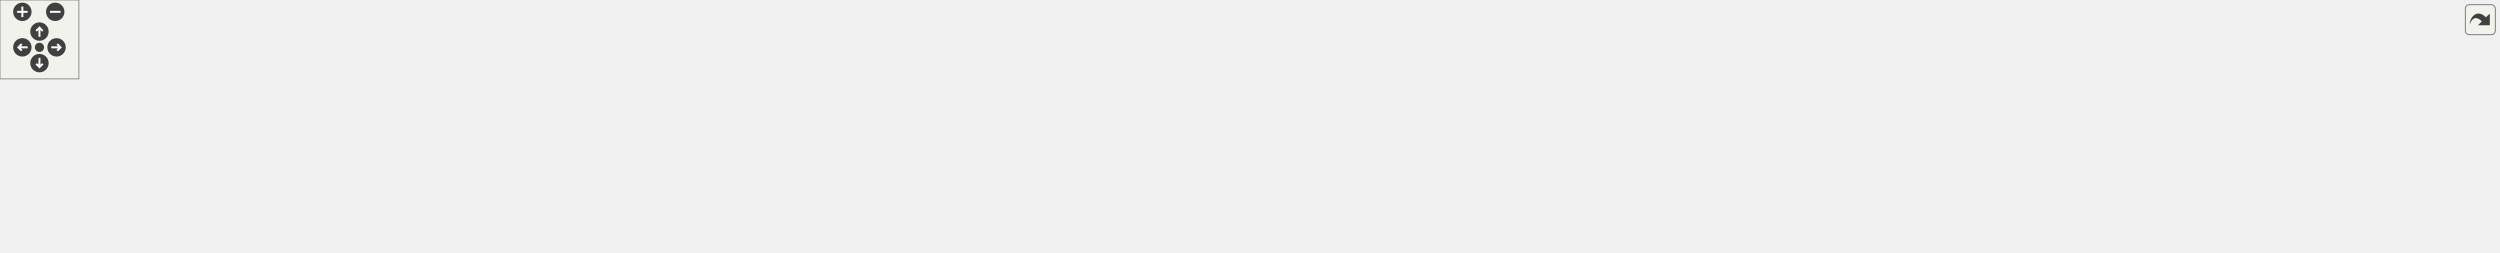
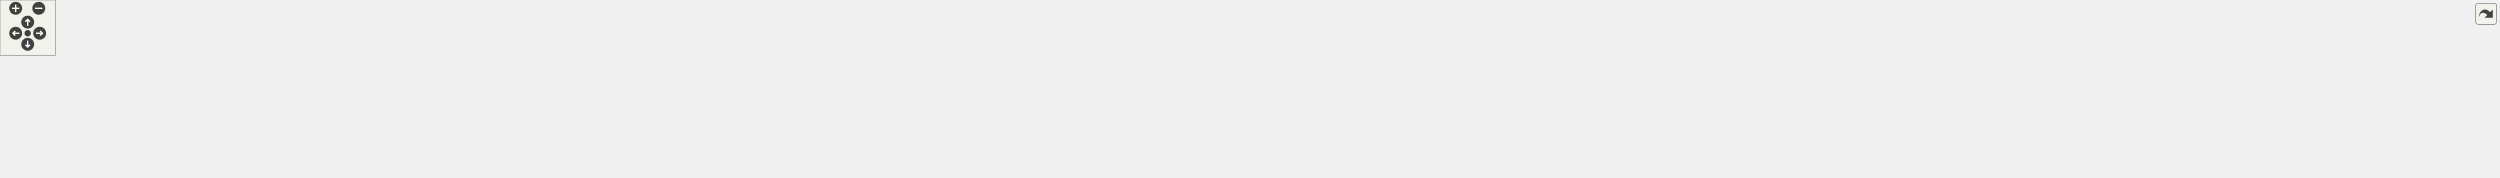
<svg xmlns="http://www.w3.org/2000/svg" xmlns:xlink="http://www.w3.org/1999/xlink" id="main" version="1.1" xml:space="preserve">
  <style type="text/css">
.edge:hover path { stroke: red; }
.edge:hover polygon { stroke: red; fill: red; }
</style>
  <defs>
    <circle id="rim" cx="0" cy="0" r="7" />
    <circle id="rim2" cx="0" cy="0" r="3.5" />
    <g id="zoomPlus">
      <use xlink:href="#rim" fill="#404040">
        <set attributeName="fill" to="#808080" begin="zoomplus.mouseover" end="zoomplus.mouseout" />
      </use>
      <path d="M-4,0h8M0,-4v8" fill="none" stroke="white" stroke-width="1.5" pointer-events="none" />
    </g>
    <g id="zoomMin">
      <use xlink:href="#rim" fill="#404040">
        <set attributeName="fill" to="#808080" begin="zoomminus.mouseover" end="zoomminus.mouseout" />
      </use>
      <path d="M-4,0h8" fill="none" stroke="white" stroke-width="1.5" pointer-events="none" />
    </g>
    <g id="dirArrow">
      <path fill="none" stroke="white" stroke-width="1.5" d="M0,-3.0v7 M-2.5,-0.5L0,-3.0L2.5,-0.5" />
    </g>
    <g id="resetDef">
      <use xlink:href="#rim2" fill="#404040">
        <set attributeName="fill" to="#808080" begin="reset.mouseover" end="reset.mouseout" />
      </use>
    </g>
  </defs>
  <svg id="graph" class="graph">
    <g id="viewport">
      <g id="node1" class="node">
        <g id="a_node1">
          <a xlink:title=" ">
-             <polygon fill="#bfbfbf" stroke="black" points="1078.5,-112.5 1078.5,-131.5 1206.5,-131.5 1206.5,-112.5 1078.5,-112.5" />
-             <text text-anchor="middle" x="1142.5" y="-119.5" font-family="Helvetica,sans-Serif" font-size="10.00">include/roar/response.hpp</text>
+             <polygon fill="#bfbfbf" stroke="black" points="1303,-112.5 1303,-131.5 1431,-131.5 1431,-112.5 1303,-112.5" />
+             <text text-anchor="middle" x="1367" y="-119.5" font-family="Helvetica,sans-Serif" font-size="10.00">include/roar/response.hpp</text>
          </a>
        </g>
      </g>
      <g id="node2" class="node">
        <g id="a_node2">
+           <a xlink:href="promise__compat_8hpp.html" target="_top" xlink:title=" ">
+             <polygon fill="none" stroke="black" points="518.5,-56.5 518.5,-75.5 671.5,-75.5 671.5,-56.5 518.5,-56.5" />
+             <text text-anchor="middle" x="595" y="-63.5" font-family="Helvetica,sans-Serif" font-size="10.00">roar/detail/promise_compat.hpp</text>
+           </a>
+         </g>
+       </g>
+       <g id="edge1" class="edge">
+         <path fill="none" stroke="midnightblue" d="M1302.84,-116.51C1164.49,-106.84 838.02,-84 681.56,-73.05" />
+         <polygon fill="midnightblue" stroke="midnightblue" points="681.72,-69.56 671.5,-72.35 681.23,-76.54 681.72,-69.56" />
+       </g>
+       <g id="node4" class="node">
+         <g id="a_node4">
+           <a xlink:title=" ">
+             <polygon fill="none" stroke="#bfbfbf" points="532,-0.5 532,-19.5 658,-19.5 658,-0.5 532,-0.5" />
+             <text text-anchor="middle" x="595" y="-7.5" font-family="Helvetica,sans-Serif" font-size="10.00">promise-cpp/promise.hpp</text>
+           </a>
+         </g>
+       </g>
+       <g id="edge35" class="edge">
+         <path fill="none" stroke="midnightblue" d="M1302.79,-116.25C1217.07,-109.49 1060.62,-95.7 928,-76 825.68,-60.8 707.05,-35.87 642.62,-21.71" />
+         <polygon fill="midnightblue" stroke="midnightblue" points="643.28,-18.27 632.76,-19.53 641.77,-25.1 643.28,-18.27" />
+       </g>
+       <g id="node5" class="node">
+         <g id="a_node5">
          <a xlink:href="cors_8hpp.html" target="_top" xlink:title=" ">
-             <polygon fill="none" stroke="black" points="339.5,-56.5 339.5,-75.5 413.5,-75.5 413.5,-56.5 339.5,-56.5" />
-             <text text-anchor="middle" x="376.5" y="-63.5" font-family="Helvetica,sans-Serif" font-size="10.00">roar/cors.hpp</text>
-           </a>
-         </g>
-       </g>
-       <g id="edge1" class="edge">
-         <path fill="none" stroke="midnightblue" d="M1078.18,-116.47C927.76,-105.86 555.78,-79.64 423.84,-70.34" />
-         <polygon fill="midnightblue" stroke="midnightblue" points="423.88,-66.83 413.66,-69.62 423.39,-73.81 423.88,-66.83" />
+             <polygon fill="none" stroke="black" points="937,-56.5 937,-75.5 1011,-75.5 1011,-56.5 937,-56.5" />
+             <text text-anchor="middle" x="974" y="-63.5" font-family="Helvetica,sans-Serif" font-size="10.00">roar/cors.hpp</text>
+           </a>
+         </g>
+       </g>
+       <g id="edge4" class="edge">
+         <path fill="none" stroke="midnightblue" d="M1304.73,-112.44C1225.92,-101.62 1091.95,-83.21 1021.12,-73.48" />
+         <polygon fill="midnightblue" stroke="midnightblue" points="1021.53,-70 1011.15,-72.1 1020.58,-76.93 1021.53,-70" />
+       </g>
+       <g id="node12" class="node">
+         <g id="a_node12">
+           <a xlink:href="request_8hpp.html" target="_top" xlink:title=" ">
+             <polygon fill="none" stroke="black" points="1323.5,-56.5 1323.5,-75.5 1410.5,-75.5 1410.5,-56.5 1323.5,-56.5" />
+             <text text-anchor="middle" x="1367" y="-63.5" font-family="Helvetica,sans-Serif" font-size="10.00">roar/request.hpp</text>
+           </a>
+         </g>
+       </g>
+       <g id="edge11" class="edge">
+         <path fill="none" stroke="midnightblue" d="M1367,-112.08C1367,-105.01 1367,-94.86 1367,-85.99" />
+         <polygon fill="midnightblue" stroke="midnightblue" points="1370.5,-85.75 1367,-75.75 1363.5,-85.75 1370.5,-85.75" />
+       </g>
+       <g id="node13" class="node">
+         <g id="a_node13">
+           <a xlink:title=" ">
+             <polygon fill="none" stroke="#bfbfbf" points="1220.5,-0.5 1220.5,-19.5 1369.5,-19.5 1369.5,-0.5 1220.5,-0.5" />
+             <text text-anchor="middle" x="1295" y="-7.5" font-family="Helvetica,sans-Serif" font-size="10.00">boost/beast/http/message.hpp</text>
+           </a>
+         </g>
+       </g>
+       <g id="edge33" class="edge">
+         <path fill="none" stroke="midnightblue" d="M1353.14,-112.28C1341.39,-104.21 1324.91,-91.2 1315,-76 1305.83,-61.94 1300.68,-43.45 1297.91,-29.78" />
+         <polygon fill="midnightblue" stroke="midnightblue" points="1301.3,-28.88 1296.1,-19.64 1294.41,-30.1 1301.3,-28.88" />
+       </g>
+       <g id="node22" class="node">
+         <g id="a_node22">
+           <a xlink:href="error_8hpp.html" target="_top" xlink:title=" ">
+             <polygon fill="none" stroke="black" points="396,-56.5 396,-75.5 470,-75.5 470,-56.5 396,-56.5" />
+             <text text-anchor="middle" x="433" y="-63.5" font-family="Helvetica,sans-Serif" font-size="10.00">roar/error.hpp</text>
+           </a>
+         </g>
+       </g>
+       <g id="edge24" class="edge">
+         <path fill="none" stroke="midnightblue" d="M1302.86,-119.07C1160.05,-114.46 805.13,-101.27 509,-76 499.67,-75.2 489.71,-74.16 480.18,-73.07" />
+         <polygon fill="midnightblue" stroke="midnightblue" points="480.4,-69.58 470.06,-71.88 479.58,-76.53 480.4,-69.58" />
+       </g>
+       <g id="node27" class="node">
+         <g id="a_node27">
+           <a xlink:href="first__type_8hpp.html" target="_top" xlink:title=" ">
+             <polygon fill="none" stroke="black" points="1428.5,-56.5 1428.5,-75.5 1619.5,-75.5 1619.5,-56.5 1428.5,-56.5" />
+             <text text-anchor="middle" x="1524" y="-63.5" font-family="Helvetica,sans-Serif" font-size="10.00">roar/detail/template_utility/first_type.hpp</text>
+           </a>
+         </g>
+       </g>
+       <g id="edge32" class="edge">
+         <path fill="none" stroke="midnightblue" d="M1391.88,-112.44C1418.29,-103.36 1460.22,-88.94 1489.74,-78.78" />
+         <polygon fill="midnightblue" stroke="midnightblue" points="1490.92,-82.08 1499.24,-75.52 1488.64,-75.46 1490.92,-82.08" />
+       </g>
+       <g id="node28" class="node">
+         <g id="a_node28">
+           <a xlink:title=" ">
+             <polygon fill="none" stroke="#bfbfbf" points="1638,-56.5 1638,-75.5 1796,-75.5 1796,-56.5 1638,-56.5" />
+             <text text-anchor="middle" x="1717" y="-63.5" font-family="Helvetica,sans-Serif" font-size="10.00">boost/beast/http/string_body.hpp</text>
+           </a>
+         </g>
+       </g>
+       <g id="edge34" class="edge">
+         <path fill="none" stroke="midnightblue" d="M1422.46,-112.44C1484.67,-102.85 1585.48,-87.29 1651.51,-77.1" />
+         <polygon fill="midnightblue" stroke="midnightblue" points="1652.45,-80.5 1661.8,-75.52 1651.38,-73.58 1652.45,-80.5" />
+       </g>
+       <g id="node29" class="node">
+         <g id="a_node29">
+           <a xlink:title=" ">
+             <polygon fill="none" stroke="#bfbfbf" points="1814,-56.5 1814,-75.5 1876,-75.5 1876,-56.5 1814,-56.5" />
+             <text text-anchor="middle" x="1845" y="-63.5" font-family="Helvetica,sans-Serif" font-size="10.00">type_traits</text>
+           </a>
+         </g>
+       </g>
+       <g id="edge36" class="edge">
+         <path fill="none" stroke="midnightblue" d="M1431.15,-116.81C1514.77,-110.81 1665.69,-98.17 1803.71,-76.04" />
+         <polygon fill="midnightblue" stroke="midnightblue" points="1804.32,-79.49 1813.63,-74.43 1803.19,-72.58 1804.32,-79.49" />
+       </g>
+       <g id="node30" class="node">
+         <g id="a_node30">
+           <a xlink:title=" ">
+             <polygon fill="none" stroke="#bfbfbf" points="1894.5,-56.5 1894.5,-75.5 1945.5,-75.5 1945.5,-56.5 1894.5,-56.5" />
+             <text text-anchor="middle" x="1920" y="-63.5" font-family="Helvetica,sans-Serif" font-size="10.00">numeric</text>
+           </a>
+         </g>
+       </g>
+       <g id="edge37" class="edge">
+         <path fill="none" stroke="midnightblue" d="M1431.23,-118.83C1527.64,-114.82 1715.53,-104.09 1884.42,-75.79" />
+         <polygon fill="midnightblue" stroke="midnightblue" points="1885.22,-79.21 1894.49,-74.08 1884.05,-72.3 1885.22,-79.21" />
+       </g>
+       <g id="node31" class="node">
+         <g id="a_node31">
+           <a xlink:title=" ">
+             <polygon fill="none" stroke="#bfbfbf" points="1963.5,-56.5 1963.5,-75.5 2010.5,-75.5 2010.5,-56.5 1963.5,-56.5" />
+             <text text-anchor="middle" x="1987" y="-63.5" font-family="Helvetica,sans-Serif" font-size="10.00">iterator</text>
+           </a>
+         </g>
+       </g>
+       <g id="edge38" class="edge">
+         <path fill="none" stroke="midnightblue" d="M1431.04,-120.23C1537.77,-118.05 1758.76,-109.68 1953.24,-75.99" />
+         <polygon fill="midnightblue" stroke="midnightblue" points="1954.11,-79.39 1963.36,-74.21 1952.9,-72.5 1954.11,-79.39" />
+       </g>
+       <g id="node3" class="node">
+         <g id="a_node3">
+           <a xlink:title=" ">
+             <polygon fill="none" stroke="#bfbfbf" points="454.5,-0.5 454.5,-19.5 513.5,-19.5 513.5,-0.5 454.5,-0.5" />
+             <text text-anchor="middle" x="484" y="-7.5" font-family="Helvetica,sans-Serif" font-size="10.00">functional</text>
+           </a>
+         </g>
+       </g>
+       <g id="edge2" class="edge">
+         <path fill="none" stroke="midnightblue" d="M577.17,-56.32C559.28,-47.62 531.52,-34.12 510.95,-24.11" />
+         <polygon fill="midnightblue" stroke="midnightblue" points="512.31,-20.88 501.79,-19.65 509.25,-27.18 512.31,-20.88" />
+       </g>
+       <g id="edge3" class="edge">
+         <path fill="none" stroke="midnightblue" d="M595,-56.08C595,-49.01 595,-38.86 595,-29.99" />
+         <polygon fill="midnightblue" stroke="midnightblue" points="598.5,-29.75 595,-19.75 591.5,-29.75 598.5,-29.75" />
+       </g>
+       <g id="node6" class="node">
+         <g id="a_node6">
+           <a xlink:title=" ">
+             <polygon fill="none" stroke="#bfbfbf" points="808.5,-0.5 808.5,-19.5 935.5,-19.5 935.5,-0.5 808.5,-0.5" />
+             <text text-anchor="middle" x="872" y="-7.5" font-family="Helvetica,sans-Serif" font-size="10.00">boost/beast/http/field.hpp</text>
+           </a>
+         </g>
+       </g>
+       <g id="edge5" class="edge">
+         <path fill="none" stroke="midnightblue" d="M957.61,-56.32C941.33,-47.7 916.13,-34.36 897.28,-24.39" />
+         <polygon fill="midnightblue" stroke="midnightblue" points="898.82,-21.24 888.35,-19.65 895.55,-27.43 898.82,-21.24" />
+       </g>
+       <g id="node7" class="node">
+         <g id="a_node7">
+           <a xlink:title=" ">
+             <polygon fill="none" stroke="#bfbfbf" points="1013,-0.5 1013,-19.5 1141,-19.5 1141,-0.5 1013,-0.5" />
+             <text text-anchor="middle" x="1077" y="-7.5" font-family="Helvetica,sans-Serif" font-size="10.00">boost/beast/http/verb.hpp</text>
+           </a>
+         </g>
+       </g>
+       <g id="edge6" class="edge">
+         <path fill="none" stroke="midnightblue" d="M990.55,-56.32C1006.99,-47.7 1032.43,-34.36 1051.47,-24.39" />
+         <polygon fill="midnightblue" stroke="midnightblue" points="1053.26,-27.4 1060.49,-19.65 1050.01,-21.2 1053.26,-27.4" />
+       </g>
+       <g id="node8" class="node">
+         <g id="a_node8">
+           <a xlink:title=" ">
+             <polygon fill="none" stroke="#bfbfbf" points="953.5,-0.5 953.5,-19.5 994.5,-19.5 994.5,-0.5 953.5,-0.5" />
+             <text text-anchor="middle" x="974" y="-7.5" font-family="Helvetica,sans-Serif" font-size="10.00">string</text>
+           </a>
+         </g>
+       </g>
+       <g id="edge7" class="edge">
+         <path fill="none" stroke="midnightblue" d="M974,-56.08C974,-49.01 974,-38.86 974,-29.99" />
+         <polygon fill="midnightblue" stroke="midnightblue" points="977.5,-29.75 974,-19.75 970.5,-29.75 977.5,-29.75" />
      </g>
      <g id="node9" class="node">
        <g id="a_node9">
-           <a xlink:href="request_8hpp.html" target="_top" xlink:title=" ">
-             <polygon fill="none" stroke="black" points="749,-56.5 749,-75.5 836,-75.5 836,-56.5 749,-56.5" />
-             <text text-anchor="middle" x="792.5" y="-63.5" font-family="Helvetica,sans-Serif" font-size="10.00">roar/request.hpp</text>
+           <a xlink:title=" ">
+             <polygon fill="none" stroke="#bfbfbf" points="1159,-0.5 1159,-19.5 1203,-19.5 1203,-0.5 1159,-0.5" />
+             <text text-anchor="middle" x="1181" y="-7.5" font-family="Helvetica,sans-Serif" font-size="10.00">vector</text>
          </a>
        </g>
      </g>
      <g id="edge8" class="edge">
-         <path fill="none" stroke="midnightblue" d="M1084.12,-112.47C1026.36,-103.96 935.16,-90.33 846.16,-76.08" />
-         <polygon fill="midnightblue" stroke="midnightblue" points="846.59,-72.61 836.16,-74.48 845.48,-79.52 846.59,-72.61" />
+         <path fill="none" stroke="midnightblue" d="M1008.82,-56.45C1042.37,-48.13 1094.8,-34.93 1148.91,-20.24" />
+         <polygon fill="midnightblue" stroke="midnightblue" points="1149.95,-23.58 1158.67,-17.58 1148.1,-16.83 1149.95,-23.58" />
      </g>
      <g id="node10" class="node">
        <g id="a_node10">
          <a xlink:title=" ">
-             <polygon fill="none" stroke="#bfbfbf" points="545,-0.5 545,-19.5 694,-19.5 694,-0.5 545,-0.5" />
-             <text text-anchor="middle" x="619.5" y="-7.5" font-family="Helvetica,sans-Serif" font-size="10.00">boost/beast/http/message.hpp</text>
-           </a>
-         </g>
+             <polygon fill="none" stroke="#bfbfbf" points="676,-0.5 676,-19.5 722,-19.5 722,-0.5 676,-0.5" />
+             <text text-anchor="middle" x="699" y="-7.5" font-family="Helvetica,sans-Serif" font-size="10.00">cctype</text>
+           </a>
+         </g>
+       </g>
+       <g id="edge9" class="edge">
+         <path fill="none" stroke="midnightblue" d="M936.73,-59.18C890.82,-51.78 810.25,-38.01 732.03,-20.07" />
+         <polygon fill="midnightblue" stroke="midnightblue" points="732.54,-16.59 722.01,-17.74 730.96,-23.41 732.54,-16.59" />
+       </g>
+       <g id="node11" class="node">
+         <g id="a_node11">
+           <a xlink:title=" ">
+             <polygon fill="none" stroke="#bfbfbf" points="740,-0.5 740,-19.5 790,-19.5 790,-0.5 740,-0.5" />
+             <text text-anchor="middle" x="765" y="-7.5" font-family="Helvetica,sans-Serif" font-size="10.00">optional</text>
+           </a>
+         </g>
+       </g>
+       <g id="edge10" class="edge">
+         <path fill="none" stroke="midnightblue" d="M940.88,-56.44C902.42,-46.51 839.25,-30.18 800,-20.04" />
+         <polygon fill="midnightblue" stroke="midnightblue" points="800.65,-16.6 790.09,-17.48 798.9,-23.37 800.65,-16.6" />
      </g>
      <g id="edge21" class="edge">
-         <path fill="none" stroke="midnightblue" d="M1078.31,-121.26C997.65,-119.91 855.82,-111.95 740.5,-76 702.92,-64.28 663.49,-40.65 640.22,-25.34" />
-         <polygon fill="midnightblue" stroke="midnightblue" points="642.11,-22.39 631.85,-19.73 638.21,-28.2 642.11,-22.39" />
+         <path fill="none" stroke="midnightblue" d="M1323.31,-61.97C1256.6,-56.82 1125.31,-44.65 1004.69,-19.79" />
+         <polygon fill="midnightblue" stroke="midnightblue" points="1005.04,-16.28 994.54,-17.66 1003.61,-23.14 1005.04,-16.28" />
+       </g>
+       <g id="edge22" class="edge">
+         <path fill="none" stroke="midnightblue" d="M1337.53,-56.44C1303.5,-46.56 1247.73,-30.37 1212.76,-20.22" />
+         <polygon fill="midnightblue" stroke="midnightblue" points="1213.63,-16.83 1203.05,-17.4 1211.68,-23.55 1213.63,-16.83" />
+       </g>
+       <g id="edge20" class="edge">
+         <path fill="none" stroke="midnightblue" d="M1323.3,-64.09C1227.75,-61.56 993.34,-52.28 800,-20 799.9,-19.98 799.8,-19.97 799.7,-19.95" />
+         <polygon fill="midnightblue" stroke="midnightblue" points="800.62,-16.56 790.12,-18.01 799.23,-23.43 800.62,-16.56" />
+       </g>
+       <g id="edge12" class="edge">
+         <path fill="none" stroke="midnightblue" d="M1355.43,-56.32C1344.58,-48.18 1328.12,-35.84 1315.12,-26.09" />
+         <polygon fill="midnightblue" stroke="midnightblue" points="1316.88,-23.03 1306.78,-19.83 1312.68,-28.63 1316.88,-23.03" />
+       </g>
+       <g id="node14" class="node">
+         <g id="a_node14">
+           <a xlink:title=" ">
+             <polygon fill="none" stroke="#bfbfbf" points="1978.5,-0.5 1978.5,-19.5 2139.5,-19.5 2139.5,-0.5 1978.5,-0.5" />
+             <text text-anchor="middle" x="2059" y="-7.5" font-family="Helvetica,sans-Serif" font-size="10.00">boost/beast/http/empty_body.hpp</text>
+           </a>
+         </g>
+       </g>
+       <g id="edge13" class="edge">
+         <path fill="none" stroke="midnightblue" d="M1410.62,-57.23C1413.79,-56.77 1416.94,-56.36 1420,-56 1659.97,-27.85 1724.13,-39.98 1968.23,-20.12" />
+         <polygon fill="midnightblue" stroke="midnightblue" points="1968.8,-23.58 1978.48,-19.27 1968.23,-16.6 1968.8,-23.58" />
+       </g>
+       <g id="node15" class="node">
+         <g id="a_node15">
+           <a xlink:title=" ">
+             <polygon fill="none" stroke="#bfbfbf" points="2157.5,-0.5 2157.5,-19.5 2346.5,-19.5 2346.5,-0.5 2157.5,-0.5" />
+             <text text-anchor="middle" x="2252" y="-7.5" font-family="Helvetica,sans-Serif" font-size="10.00">boost/algorithm/string/classification.hpp</text>
+           </a>
+         </g>
+       </g>
+       <g id="edge14" class="edge">
+         <path fill="none" stroke="midnightblue" d="M1410.62,-57.17C1413.79,-56.73 1416.94,-56.33 1420,-56 1739.17,-21.14 1823.64,-41.69 2147.3,-20.09" />
+         <polygon fill="midnightblue" stroke="midnightblue" points="2147.7,-23.57 2157.44,-19.4 2147.22,-16.59 2147.7,-23.57" />
+       </g>
+       <g id="node16" class="node">
+         <g id="a_node16">
+           <a xlink:title=" ">
+             <polygon fill="none" stroke="#bfbfbf" points="2364.5,-0.5 2364.5,-19.5 2539.5,-19.5 2539.5,-0.5 2364.5,-0.5" />
+             <text text-anchor="middle" x="2452" y="-7.5" font-family="Helvetica,sans-Serif" font-size="10.00">boost/algorithm/string/constants.hpp</text>
+           </a>
+         </g>
+       </g>
+       <g id="edge15" class="edge">
+         <path fill="none" stroke="midnightblue" d="M1410.61,-57.13C1413.78,-56.7 1416.94,-56.32 1420,-56 1830.75,-13.41 1938.86,-46.89 2354.2,-20.08" />
+         <polygon fill="midnightblue" stroke="midnightblue" points="2354.63,-23.56 2364.38,-19.41 2354.17,-16.57 2354.63,-23.56" />
+       </g>
+       <g id="node17" class="node">
+         <g id="a_node17">
+           <a xlink:title=" ">
+             <polygon fill="none" stroke="#bfbfbf" points="2558,-0.5 2558,-19.5 2708,-19.5 2708,-0.5 2558,-0.5" />
+             <text text-anchor="middle" x="2633" y="-7.5" font-family="Helvetica,sans-Serif" font-size="10.00">boost/algorithm/string/split.hpp</text>
+           </a>
+         </g>
+       </g>
+       <g id="edge16" class="edge">
+         <path fill="none" stroke="midnightblue" d="M1410.61,-57.11C1413.78,-56.69 1416.94,-56.31 1420,-56 1916.23,-6.19 2046.46,-54.13 2547.89,-20.02" />
+         <polygon fill="midnightblue" stroke="midnightblue" points="2548.18,-23.5 2557.92,-19.33 2547.7,-16.52 2548.18,-23.5" />
      </g>
      <g id="node18" class="node">
        <g id="a_node18">
-           <a xlink:href="first__type_8hpp.html" target="_top" xlink:title=" ">
-             <polygon fill="none" stroke="black" points="854,-56.5 854,-75.5 1045,-75.5 1045,-56.5 854,-56.5" />
-             <text text-anchor="middle" x="949.5" y="-63.5" font-family="Helvetica,sans-Serif" font-size="10.00">roar/detail/template_utility/first_type.hpp</text>
-           </a>
-         </g>
-       </g>
-       <g id="edge20" class="edge">
-         <path fill="none" stroke="midnightblue" d="M1111.92,-112.44C1078.89,-103.2 1026.11,-88.44 989.73,-78.26" />
-         <polygon fill="midnightblue" stroke="midnightblue" points="990.51,-74.84 979.94,-75.52 988.63,-81.58 990.51,-74.84" />
+           <a xlink:title=" ">
+             <polygon fill="none" stroke="#bfbfbf" points="1387.5,-0.5 1387.5,-19.5 1536.5,-19.5 1536.5,-0.5 1387.5,-0.5" />
+             <text text-anchor="middle" x="1462" y="-7.5" font-family="Helvetica,sans-Serif" font-size="10.00">boost/algorithm/string/trim.hpp</text>
+           </a>
+         </g>
+       </g>
+       <g id="edge17" class="edge">
+         <path fill="none" stroke="midnightblue" d="M1382.26,-56.32C1397.22,-47.82 1420.25,-34.73 1437.73,-24.8" />
+         <polygon fill="midnightblue" stroke="midnightblue" points="1439.81,-27.64 1446.77,-19.65 1436.35,-21.55 1439.81,-27.64" />
      </g>
      <g id="node19" class="node">
        <g id="a_node19">
          <a xlink:title=" ">
-             <polygon fill="none" stroke="#bfbfbf" points="1063.5,-56.5 1063.5,-75.5 1221.5,-75.5 1221.5,-56.5 1063.5,-56.5" />
-             <text text-anchor="middle" x="1142.5" y="-63.5" font-family="Helvetica,sans-Serif" font-size="10.00">boost/beast/http/string_body.hpp</text>
-           </a>
-         </g>
-       </g>
-       <g id="edge22" class="edge">
-         <path fill="none" stroke="midnightblue" d="M1142.5,-112.08C1142.5,-105.01 1142.5,-94.86 1142.5,-85.99" />
-         <polygon fill="midnightblue" stroke="midnightblue" points="1146,-85.75 1142.5,-75.75 1139,-85.75 1146,-85.75" />
+             <polygon fill="none" stroke="#bfbfbf" points="1555,-0.5 1555,-19.5 1727,-19.5 1727,-0.5 1555,-0.5" />
+             <text text-anchor="middle" x="1641" y="-7.5" font-family="Helvetica,sans-Serif" font-size="10.00">boost/beast/websocket/rfc6455.hpp</text>
+           </a>
+         </g>
+       </g>
+       <g id="edge18" class="edge">
+         <path fill="none" stroke="midnightblue" d="M1410.42,-56.44C1458.52,-46.96 1536.09,-31.67 1587.81,-21.48" />
+         <polygon fill="midnightblue" stroke="midnightblue" points="1588.65,-24.88 1597.79,-19.52 1587.3,-18.02 1588.65,-24.88" />
      </g>
      <g id="node20" class="node">
        <g id="a_node20">
          <a xlink:title=" ">
-             <polygon fill="none" stroke="#bfbfbf" points="1239.5,-56.5 1239.5,-75.5 1365.5,-75.5 1365.5,-56.5 1239.5,-56.5" />
-             <text text-anchor="middle" x="1302.5" y="-63.5" font-family="Helvetica,sans-Serif" font-size="10.00">promise-cpp/promise.hpp</text>
-           </a>
-         </g>
-       </g>
-       <g id="edge23" class="edge">
-         <path fill="none" stroke="midnightblue" d="M1167.85,-112.44C1194.77,-103.36 1237.5,-88.94 1267.59,-78.78" />
-         <polygon fill="midnightblue" stroke="midnightblue" points="1268.91,-82.03 1277.27,-75.52 1266.67,-75.4 1268.91,-82.03" />
+             <polygon fill="none" stroke="#bfbfbf" points="1745,-0.5 1745,-19.5 1859,-19.5 1859,-0.5 1745,-0.5" />
+             <text text-anchor="middle" x="1802" y="-7.5" font-family="Helvetica,sans-Serif" font-size="10.00">boost/lexical_cast.hpp</text>
+           </a>
+         </g>
+       </g>
+       <g id="edge19" class="edge">
+         <path fill="none" stroke="midnightblue" d="M1410.64,-57.39C1413.81,-56.9 1416.95,-56.43 1420,-56 1556.67,-36.63 1594.01,-37.5 1734.48,-20.16" />
+         <polygon fill="midnightblue" stroke="midnightblue" points="1735.28,-23.59 1744.77,-18.88 1734.42,-16.64 1735.28,-23.59" />
      </g>
      <g id="node21" class="node">
        <g id="a_node21">
          <a xlink:title=" ">
-             <polygon fill="none" stroke="#bfbfbf" points="1383.5,-56.5 1383.5,-75.5 1445.5,-75.5 1445.5,-56.5 1383.5,-56.5" />
-             <text text-anchor="middle" x="1414.5" y="-63.5" font-family="Helvetica,sans-Serif" font-size="10.00">type_traits</text>
-           </a>
-         </g>
-       </g>
-       <g id="edge24" class="edge">
-         <path fill="none" stroke="midnightblue" d="M1188.8,-112.44C1233.58,-104.06 1303.61,-90.72 1373.25,-76.22" />
-         <polygon fill="midnightblue" stroke="midnightblue" points="1374,-79.64 1383.08,-74.16 1372.57,-72.78 1374,-79.64" />
-       </g>
-       <g id="node22" class="node">
-         <g id="a_node22">
-           <a xlink:title=" ">
-             <polygon fill="none" stroke="#bfbfbf" points="1464,-56.5 1464,-75.5 1515,-75.5 1515,-56.5 1464,-56.5" />
-             <text text-anchor="middle" x="1489.5" y="-63.5" font-family="Helvetica,sans-Serif" font-size="10.00">numeric</text>
-           </a>
-         </g>
-       </g>
-       <g id="edge25" class="edge">
-         <path fill="none" stroke="midnightblue" d="M1206.78,-113.8C1267.88,-106.48 1362.5,-93.94 1453.97,-75.9" />
-         <polygon fill="midnightblue" stroke="midnightblue" points="1454.84,-79.3 1463.96,-73.91 1453.47,-72.43 1454.84,-79.3" />
+             <polygon fill="none" stroke="#bfbfbf" points="1877.5,-0.5 1877.5,-19.5 1960.5,-19.5 1960.5,-0.5 1877.5,-0.5" />
+             <text text-anchor="middle" x="1919" y="-7.5" font-family="Helvetica,sans-Serif" font-size="10.00">unordered_map</text>
+           </a>
+         </g>
+       </g>
+       <g id="edge23" class="edge">
+         <path fill="none" stroke="midnightblue" d="M1410.63,-57.28C1413.79,-56.81 1416.94,-56.38 1420,-56 1614.92,-31.67 1668.11,-44.93 1867.1,-19.99" />
+         <polygon fill="midnightblue" stroke="midnightblue" points="1867.82,-23.42 1877.3,-18.69 1866.94,-16.48 1867.82,-23.42" />
+       </g>
+       <g id="edge30" class="edge">
+         <path fill="none" stroke="midnightblue" d="M441.42,-56.08C448.85,-48.22 459.85,-36.57 468.81,-27.08" />
+         <polygon fill="midnightblue" stroke="midnightblue" points="471.41,-29.42 475.74,-19.75 466.32,-24.62 471.41,-29.42" />
+       </g>
+       <g id="edge27" class="edge">
+         <path fill="none" stroke="midnightblue" d="M470.08,-60.34C482.45,-58.86 496.31,-57.28 509,-56 699.16,-36.9 752.32,-56.35 943.15,-19.99" />
+         <polygon fill="midnightblue" stroke="midnightblue" points="944.08,-23.38 953.23,-18.04 942.75,-16.5 944.08,-23.38" />
+       </g>
+       <g id="edge29" class="edge">
+         <path fill="none" stroke="midnightblue" d="M470.4,-60.68C525.26,-54.06 630.92,-40.2 729.95,-20.03" />
+         <polygon fill="midnightblue" stroke="midnightblue" points="730.74,-23.44 739.82,-17.99 729.32,-16.58 730.74,-23.44" />
      </g>
      <g id="node23" class="node">
        <g id="a_node23">
-           <a xlink:title=" ">
-             <polygon fill="none" stroke="#bfbfbf" points="1533,-56.5 1533,-75.5 1580,-75.5 1580,-56.5 1533,-56.5" />
-             <text text-anchor="middle" x="1556.5" y="-63.5" font-family="Helvetica,sans-Serif" font-size="10.00">iterator</text>
+           <a xlink:href="forward_8hpp.html" target="_top" xlink:title=" ">
+             <polygon fill="none" stroke="black" points="0,-0.5 0,-19.5 114,-19.5 114,-0.5 0,-0.5" />
+             <text text-anchor="middle" x="57" y="-7.5" font-family="Helvetica,sans-Serif" font-size="10.00">roar/beast/forward.hpp</text>
+           </a>
+         </g>
+       </g>
+       <g id="edge25" class="edge">
+         <path fill="none" stroke="midnightblue" d="M395.92,-59.67C332.76,-50.6 203.44,-32.03 124.08,-20.63" />
+         <polygon fill="midnightblue" stroke="midnightblue" points="124.57,-17.17 114.18,-19.21 123.58,-24.1 124.57,-17.17" />
+       </g>
+       <g id="node24" class="node">
+         <g id="a_node24">
+           <a xlink:title=" ">
+             <polygon fill="none" stroke="#bfbfbf" points="132.5,-0.5 132.5,-19.5 287.5,-19.5 287.5,-0.5 132.5,-0.5" />
+             <text text-anchor="middle" x="210" y="-7.5" font-family="Helvetica,sans-Serif" font-size="10.00">boost/system/system_error.hpp</text>
          </a>
        </g>
      </g>
      <g id="edge26" class="edge">
-         <path fill="none" stroke="midnightblue" d="M1206.51,-116.54C1280.62,-110.7 1406.42,-98.65 1522.69,-76.1" />
-         <polygon fill="midnightblue" stroke="midnightblue" points="1523.7,-79.47 1532.83,-74.1 1522.35,-72.6 1523.7,-79.47" />
-       </g>
-       <g id="node3" class="node">
-         <g id="a_node3">
-           <a xlink:title=" ">
-             <polygon fill="none" stroke="#bfbfbf" points="0,-0.5 0,-19.5 127,-19.5 127,-0.5 0,-0.5" />
-             <text text-anchor="middle" x="63.5" y="-7.5" font-family="Helvetica,sans-Serif" font-size="10.00">boost/beast/http/field.hpp</text>
-           </a>
-         </g>
-       </g>
-       <g id="edge2" class="edge">
-         <path fill="none" stroke="midnightblue" d="M339.37,-58.59C285.87,-49.36 186.58,-32.23 122.84,-21.24" />
-         <polygon fill="midnightblue" stroke="midnightblue" points="123.38,-17.78 112.93,-19.53 122.19,-24.68 123.38,-17.78" />
-       </g>
-       <g id="node4" class="node">
-         <g id="a_node4">
-           <a xlink:title=" ">
-             <polygon fill="none" stroke="#bfbfbf" points="145.5,-0.5 145.5,-19.5 273.5,-19.5 273.5,-0.5 145.5,-0.5" />
-             <text text-anchor="middle" x="209.5" y="-7.5" font-family="Helvetica,sans-Serif" font-size="10.00">boost/beast/http/verb.hpp</text>
-           </a>
-         </g>
-       </g>
-       <g id="edge3" class="edge">
-         <path fill="none" stroke="midnightblue" d="M350.04,-56.44C321.82,-47.32 276.96,-32.81 245.53,-22.65" />
-         <polygon fill="midnightblue" stroke="midnightblue" points="246.43,-19.26 235.84,-19.52 244.28,-25.92 246.43,-19.26" />
-       </g>
-       <g id="node5" class="node">
-         <g id="a_node5">
-           <a xlink:title=" ">
-             <polygon fill="none" stroke="#bfbfbf" points="356,-0.5 356,-19.5 397,-19.5 397,-0.5 356,-0.5" />
-             <text text-anchor="middle" x="376.5" y="-7.5" font-family="Helvetica,sans-Serif" font-size="10.00">string</text>
-           </a>
-         </g>
-       </g>
-       <g id="edge4" class="edge">
-         <path fill="none" stroke="midnightblue" d="M376.5,-56.08C376.5,-49.01 376.5,-38.86 376.5,-29.99" />
-         <polygon fill="midnightblue" stroke="midnightblue" points="380,-29.75 376.5,-19.75 373,-29.75 380,-29.75" />
-       </g>
-       <g id="node6" class="node">
-         <g id="a_node6">
-           <a xlink:title=" ">
-             <polygon fill="none" stroke="#bfbfbf" points="415.5,-0.5 415.5,-19.5 459.5,-19.5 459.5,-0.5 415.5,-0.5" />
-             <text text-anchor="middle" x="437.5" y="-7.5" font-family="Helvetica,sans-Serif" font-size="10.00">vector</text>
-           </a>
-         </g>
-       </g>
-       <g id="edge5" class="edge">
-         <path fill="none" stroke="midnightblue" d="M386.3,-56.32C395.32,-48.34 408.91,-36.31 419.82,-26.65" />
-         <polygon fill="midnightblue" stroke="midnightblue" points="422.35,-29.08 427.52,-19.83 417.71,-23.84 422.35,-29.08" />
-       </g>
-       <g id="node7" class="node">
-         <g id="a_node7">
-           <a xlink:title=" ">
-             <polygon fill="none" stroke="#bfbfbf" points="291.5,-0.5 291.5,-19.5 337.5,-19.5 337.5,-0.5 291.5,-0.5" />
-             <text text-anchor="middle" x="314.5" y="-7.5" font-family="Helvetica,sans-Serif" font-size="10.00">cctype</text>
-           </a>
-         </g>
-       </g>
-       <g id="edge6" class="edge">
-         <path fill="none" stroke="midnightblue" d="M366.54,-56.32C357.37,-48.34 343.56,-36.31 332.47,-26.65" />
-         <polygon fill="midnightblue" stroke="midnightblue" points="334.48,-23.76 324.64,-19.83 329.88,-29.04 334.48,-23.76" />
-       </g>
-       <g id="node8" class="node">
-         <g id="a_node8">
-           <a xlink:title=" ">
-             <polygon fill="none" stroke="#bfbfbf" points="477.5,-0.5 477.5,-19.5 527.5,-19.5 527.5,-0.5 477.5,-0.5" />
-             <text text-anchor="middle" x="502.5" y="-7.5" font-family="Helvetica,sans-Serif" font-size="10.00">optional</text>
-           </a>
-         </g>
-       </g>
-       <g id="edge7" class="edge">
-         <path fill="none" stroke="midnightblue" d="M396.47,-56.44C417.11,-47.6 449.56,-33.69 473.13,-23.59" />
-         <polygon fill="midnightblue" stroke="midnightblue" points="474.82,-26.67 482.63,-19.52 472.06,-20.24 474.82,-26.67" />
-       </g>
-       <g id="edge17" class="edge">
-         <path fill="none" stroke="midnightblue" d="M748.98,-62.42C678.9,-57.73 536.69,-45.98 407.13,-19.76" />
-         <polygon fill="midnightblue" stroke="midnightblue" points="407.54,-16.27 397.04,-17.68 406.12,-23.12 407.54,-16.27" />
-       </g>
-       <g id="edge18" class="edge">
-         <path fill="none" stroke="midnightblue" d="M748.92,-60.97C688.27,-54.92 574.91,-42 469.59,-19.97" />
-         <polygon fill="midnightblue" stroke="midnightblue" points="470.26,-16.53 459.75,-17.88 468.81,-23.38 470.26,-16.53" />
-       </g>
-       <g id="edge16" class="edge">
-         <path fill="none" stroke="midnightblue" d="M748.6,-58.59C699.35,-51.11 616.88,-37.75 537.79,-20.37" />
-         <polygon fill="midnightblue" stroke="midnightblue" points="538.19,-16.87 527.66,-18.12 536.67,-23.71 538.19,-16.87" />
-       </g>
-       <g id="edge9" class="edge">
-         <path fill="none" stroke="midnightblue" d="M765.09,-56.44C735.73,-47.28 688.98,-32.69 656.4,-22.52" />
-         <polygon fill="midnightblue" stroke="midnightblue" points="657.37,-19.16 646.78,-19.52 655.29,-25.84 657.37,-19.16" />
-       </g>
-       <g id="node11" class="node">
-         <g id="a_node11">
-           <a xlink:title=" ">
-             <polygon fill="none" stroke="#bfbfbf" points="712,-0.5 712,-19.5 873,-19.5 873,-0.5 712,-0.5" />
-             <text text-anchor="middle" x="792.5" y="-7.5" font-family="Helvetica,sans-Serif" font-size="10.00">boost/beast/http/empty_body.hpp</text>
-           </a>
-         </g>
-       </g>
-       <g id="edge10" class="edge">
-         <path fill="none" stroke="midnightblue" d="M792.5,-56.08C792.5,-49.01 792.5,-38.86 792.5,-29.99" />
-         <polygon fill="midnightblue" stroke="midnightblue" points="796,-29.75 792.5,-19.75 789,-29.75 796,-29.75" />
-       </g>
-       <g id="node12" class="node">
-         <g id="a_node12">
-           <a xlink:title=" ">
-             <polygon fill="none" stroke="#bfbfbf" points="891,-0.5 891,-19.5 1080,-19.5 1080,-0.5 891,-0.5" />
-             <text text-anchor="middle" x="985.5" y="-7.5" font-family="Helvetica,sans-Serif" font-size="10.00">boost/algorithm/string/classification.hpp</text>
-           </a>
-         </g>
-       </g>
-       <g id="edge11" class="edge">
-         <path fill="none" stroke="midnightblue" d="M823.08,-56.44C856.11,-47.2 908.89,-32.44 945.27,-22.26" />
-         <polygon fill="midnightblue" stroke="midnightblue" points="946.37,-25.58 955.06,-19.52 944.49,-18.84 946.37,-25.58" />
-       </g>
-       <g id="node13" class="node">
-         <g id="a_node13">
-           <a xlink:title=" ">
-             <polygon fill="none" stroke="#bfbfbf" points="1098,-0.5 1098,-19.5 1273,-19.5 1273,-0.5 1098,-0.5" />
-             <text text-anchor="middle" x="1185.5" y="-7.5" font-family="Helvetica,sans-Serif" font-size="10.00">boost/algorithm/string/constants.hpp</text>
-           </a>
-         </g>
-       </g>
-       <g id="edge12" class="edge">
-         <path fill="none" stroke="midnightblue" d="M836.15,-57.46C839.31,-56.95 842.45,-56.46 845.5,-56 934.3,-42.59 1036.49,-29.36 1105.46,-20.75" />
-         <polygon fill="midnightblue" stroke="midnightblue" points="1105.9,-24.23 1115.39,-19.52 1105.04,-17.28 1105.9,-24.23" />
-       </g>
-       <g id="node14" class="node">
-         <g id="a_node14">
-           <a xlink:title=" ">
-             <polygon fill="none" stroke="#bfbfbf" points="1291.5,-0.5 1291.5,-19.5 1441.5,-19.5 1441.5,-0.5 1291.5,-0.5" />
-             <text text-anchor="middle" x="1366.5" y="-7.5" font-family="Helvetica,sans-Serif" font-size="10.00">boost/algorithm/string/split.hpp</text>
-           </a>
-         </g>
-       </g>
-       <g id="edge13" class="edge">
-         <path fill="none" stroke="midnightblue" d="M836.13,-57.29C839.3,-56.82 842.44,-56.38 845.5,-56 1035.64,-32.07 1086.8,-38.17 1281.42,-20.08" />
-         <polygon fill="midnightblue" stroke="midnightblue" points="1281.77,-23.56 1291.4,-19.14 1281.12,-16.59 1281.77,-23.56" />
-       </g>
-       <g id="node15" class="node">
-         <g id="a_node15">
-           <a xlink:title=" ">
-             <polygon fill="none" stroke="#bfbfbf" points="1459,-0.5 1459,-19.5 1608,-19.5 1608,-0.5 1459,-0.5" />
-             <text text-anchor="middle" x="1533.5" y="-7.5" font-family="Helvetica,sans-Serif" font-size="10.00">boost/algorithm/string/trim.hpp</text>
-           </a>
-         </g>
-       </g>
-       <g id="edge14" class="edge">
-         <path fill="none" stroke="midnightblue" d="M836.12,-57.21C839.29,-56.76 842.44,-56.35 845.5,-56 1109.85,-25.78 1180.37,-42.11 1448.82,-20.1" />
-         <polygon fill="midnightblue" stroke="midnightblue" points="1449.18,-23.58 1458.86,-19.27 1448.6,-16.61 1449.18,-23.58" />
-       </g>
-       <g id="node16" class="node">
-         <g id="a_node16">
-           <a xlink:title=" ">
-             <polygon fill="none" stroke="#bfbfbf" points="1626.5,-0.5 1626.5,-19.5 1798.5,-19.5 1798.5,-0.5 1626.5,-0.5" />
-             <text text-anchor="middle" x="1712.5" y="-7.5" font-family="Helvetica,sans-Serif" font-size="10.00">boost/beast/websocket/rfc6455.hpp</text>
-           </a>
-         </g>
-       </g>
-       <g id="edge15" class="edge">
-         <path fill="none" stroke="midnightblue" d="M836.11,-57.16C839.28,-56.72 842.44,-56.33 845.5,-56 1183.67,-19.54 1273.13,-43.72 1616.08,-20.06" />
-         <polygon fill="midnightblue" stroke="midnightblue" points="1616.57,-23.54 1626.3,-19.35 1616.08,-16.55 1616.57,-23.54" />
-       </g>
-       <g id="node17" class="node">
-         <g id="a_node17">
-           <a xlink:title=" ">
-             <polygon fill="none" stroke="#bfbfbf" points="1817,-0.5 1817,-19.5 1900,-19.5 1900,-0.5 1817,-0.5" />
-             <text text-anchor="middle" x="1858.5" y="-7.5" font-family="Helvetica,sans-Serif" font-size="10.00">unordered_map</text>
-           </a>
-         </g>
-       </g>
-       <g id="edge19" class="edge">
-         <path fill="none" stroke="midnightblue" d="M836.11,-57.13C839.28,-56.7 842.44,-56.32 845.5,-56 1267.77,-12.43 1380.3,-64.46 1806.69,-19.91" />
-         <polygon fill="midnightblue" stroke="midnightblue" points="1807.24,-23.37 1816.82,-18.84 1806.51,-16.41 1807.24,-23.37" />
+         <path fill="none" stroke="midnightblue" d="M397.66,-56.44C359.09,-47.1 297.22,-32.12 255.15,-21.93" />
+         <polygon fill="midnightblue" stroke="midnightblue" points="255.71,-18.47 245.17,-19.52 254.07,-25.27 255.71,-18.47" />
+       </g>
+       <g id="node25" class="node">
+         <g id="a_node25">
+           <a xlink:title=" ">
+             <polygon fill="none" stroke="#bfbfbf" points="306,-0.5 306,-19.5 352,-19.5 352,-0.5 306,-0.5" />
+             <text text-anchor="middle" x="329" y="-7.5" font-family="Helvetica,sans-Serif" font-size="10.00">variant</text>
+           </a>
+         </g>
+       </g>
+       <g id="edge28" class="edge">
+         <path fill="none" stroke="midnightblue" d="M416.29,-56.32C399.69,-47.7 374,-34.36 354.78,-24.39" />
+         <polygon fill="midnightblue" stroke="midnightblue" points="356.16,-21.16 345.67,-19.65 352.93,-27.37 356.16,-21.16" />
+       </g>
+       <g id="node26" class="node">
+         <g id="a_node26">
+           <a xlink:title=" ">
+             <polygon fill="none" stroke="#bfbfbf" points="370,-0.5 370,-19.5 436,-19.5 436,-0.5 370,-0.5" />
+             <text text-anchor="middle" x="403" y="-7.5" font-family="Helvetica,sans-Serif" font-size="10.00">string_view</text>
+           </a>
+         </g>
+       </g>
+       <g id="edge31" class="edge">
+         <path fill="none" stroke="midnightblue" d="M428.05,-56.08C423.9,-48.61 417.85,-37.72 412.73,-28.52" />
+         <polygon fill="midnightblue" stroke="midnightblue" points="415.78,-26.79 407.86,-19.75 409.66,-30.19 415.78,-26.79" />
      </g>
    </g>
  </svg>
  <g id="navigator" transform="translate(0 0)" fill="#404254">
    <rect fill="#f2f5e9" fill-opacity="0.5" stroke="#606060" stroke-width=".5" x="0" y="0" width="60" height="60" />
    <use id="zoomplus" xlink:href="#zoomPlus" x="17" y="9" />
    <use id="zoomminus" xlink:href="#zoomMin" x="42" y="9" />
    <use id="reset" xlink:href="#resetDef" x="30" y="36" />
    <g id="arrowUp" xlink:href="#dirArrow" transform="translate(30 24)">
      <use xlink:href="#rim" fill="#404040">
        <set attributeName="fill" to="#808080" begin="arrowUp.mouseover" end="arrowUp.mouseout" />
      </use>
      <path fill="none" stroke="white" stroke-width="1.5" d="M0,-3.0v7 M-2.5,-0.5L0,-3.0L2.5,-0.5" />
    </g>
    <g id="arrowRight" xlink:href="#dirArrow" transform="rotate(90) translate(36 -43)">
      <use xlink:href="#rim" fill="#404040">
        <set attributeName="fill" to="#808080" begin="arrowRight.mouseover" end="arrowRight.mouseout" />
      </use>
      <path fill="none" stroke="white" stroke-width="1.5" d="M0,-3.0v7 M-2.5,-0.5L0,-3.0L2.5,-0.5" />
    </g>
    <g id="arrowDown" xlink:href="#dirArrow" transform="rotate(180) translate(-30 -48)">
      <use xlink:href="#rim" fill="#404040">
        <set attributeName="fill" to="#808080" begin="arrowDown.mouseover" end="arrowDown.mouseout" />
      </use>
      <path fill="none" stroke="white" stroke-width="1.5" d="M0,-3.0v7 M-2.5,-0.5L0,-3.0L2.5,-0.5" />
    </g>
    <g id="arrowLeft" xlink:href="#dirArrow" transform="rotate(270) translate(-36 17)">
      <use xlink:href="#rim" fill="#404040">
        <set attributeName="fill" to="#808080" begin="arrowLeft.mouseover" end="arrowLeft.mouseout" />
      </use>
      <path fill="none" stroke="white" stroke-width="1.5" d="M0,-3.0v7 M-2.5,-0.5L0,-3.0L2.5,-0.5" />
    </g>
  </g>
  <svg viewBox="0 0 15 15" width="100%" height="30px" preserveAspectRatio="xMaxYMin meet">
    <g id="arrow_out" transform="scale(0.3 0.3)">
      <a xlink:href="response_8hpp__incl_org.svg" target="_base">
        <rect id="button" ry="5" rx="5" y="6" x="6" height="38" width="38" fill="#f2f5e9" fill-opacity="0.5" stroke="#606060" stroke-width="1.0" />
        <path id="arrow" d="M 11.5,31.437 C 11.94,20.098 22.043,11.323 32.159,21.979 L 37.069,17.246 C 37.069,17.246 37.088,32 37.088,32 L 22.16,31.978 C 22.16,31.978 26.998,27.14 26.998,27.14 C 18.529,18.264 13.292,25.23 11.5,31.437 z" style="fill:#404040;" />
      </a>
    </g>
  </svg>
</svg>
